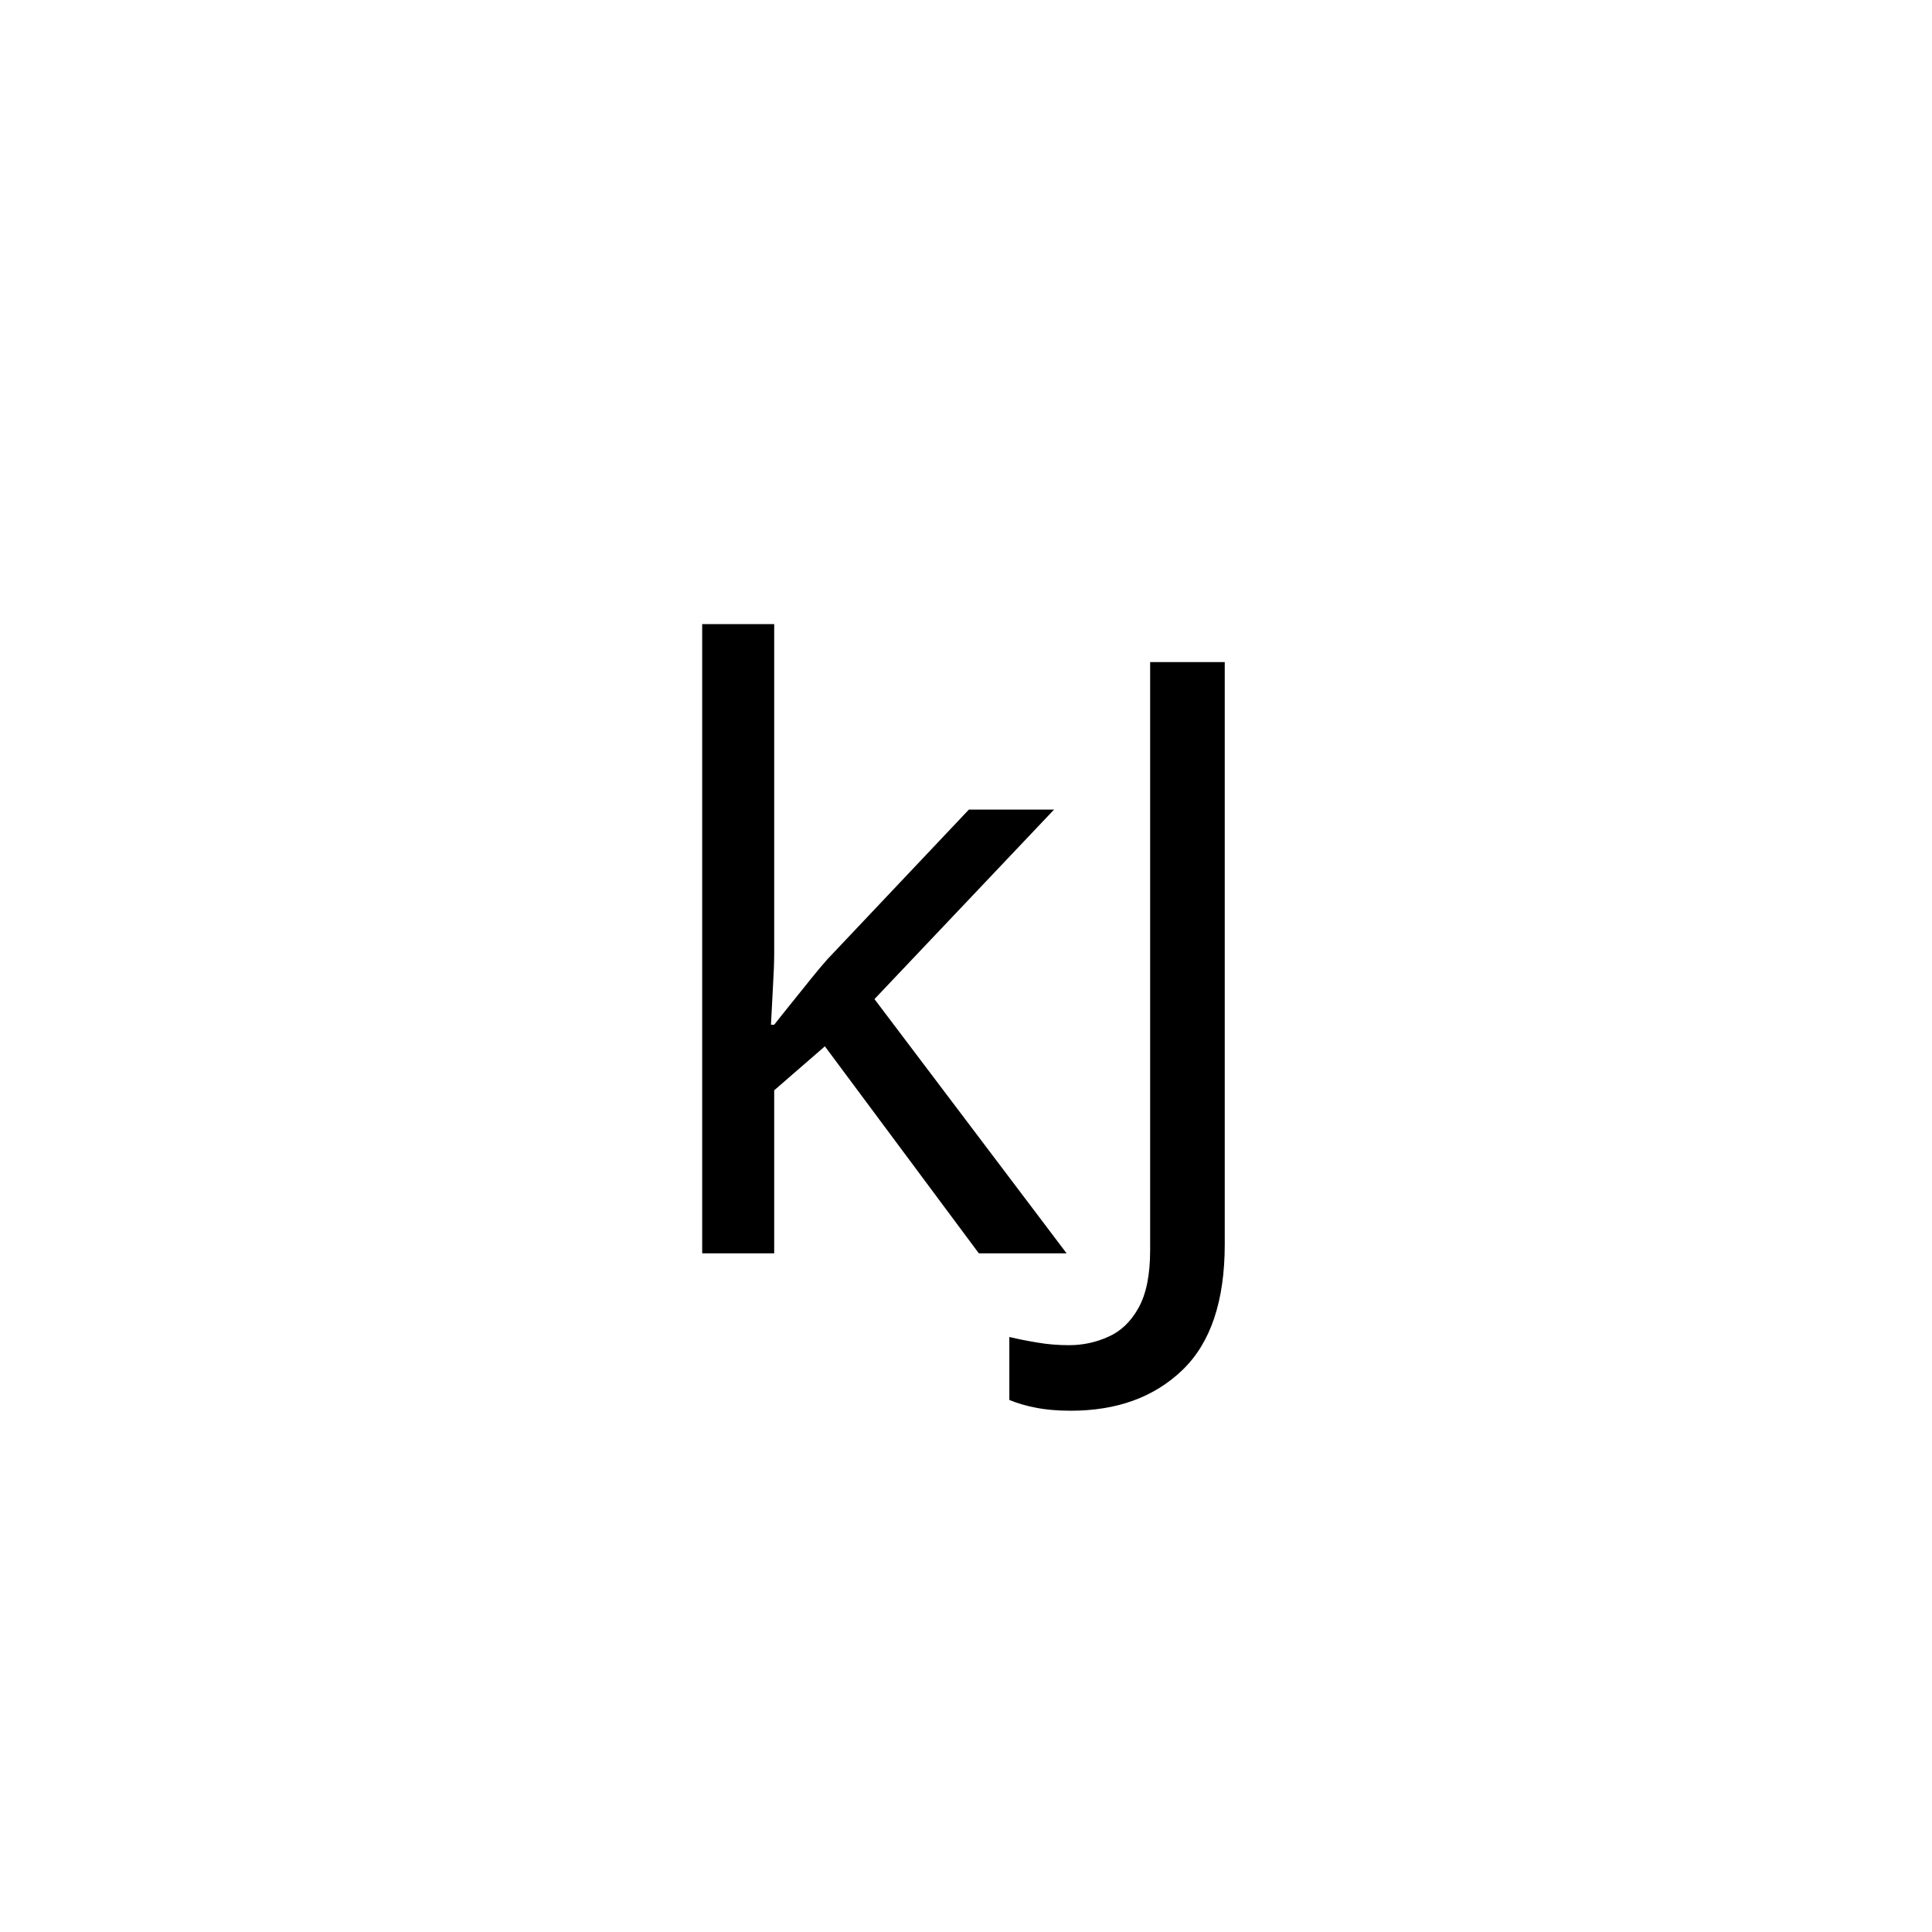
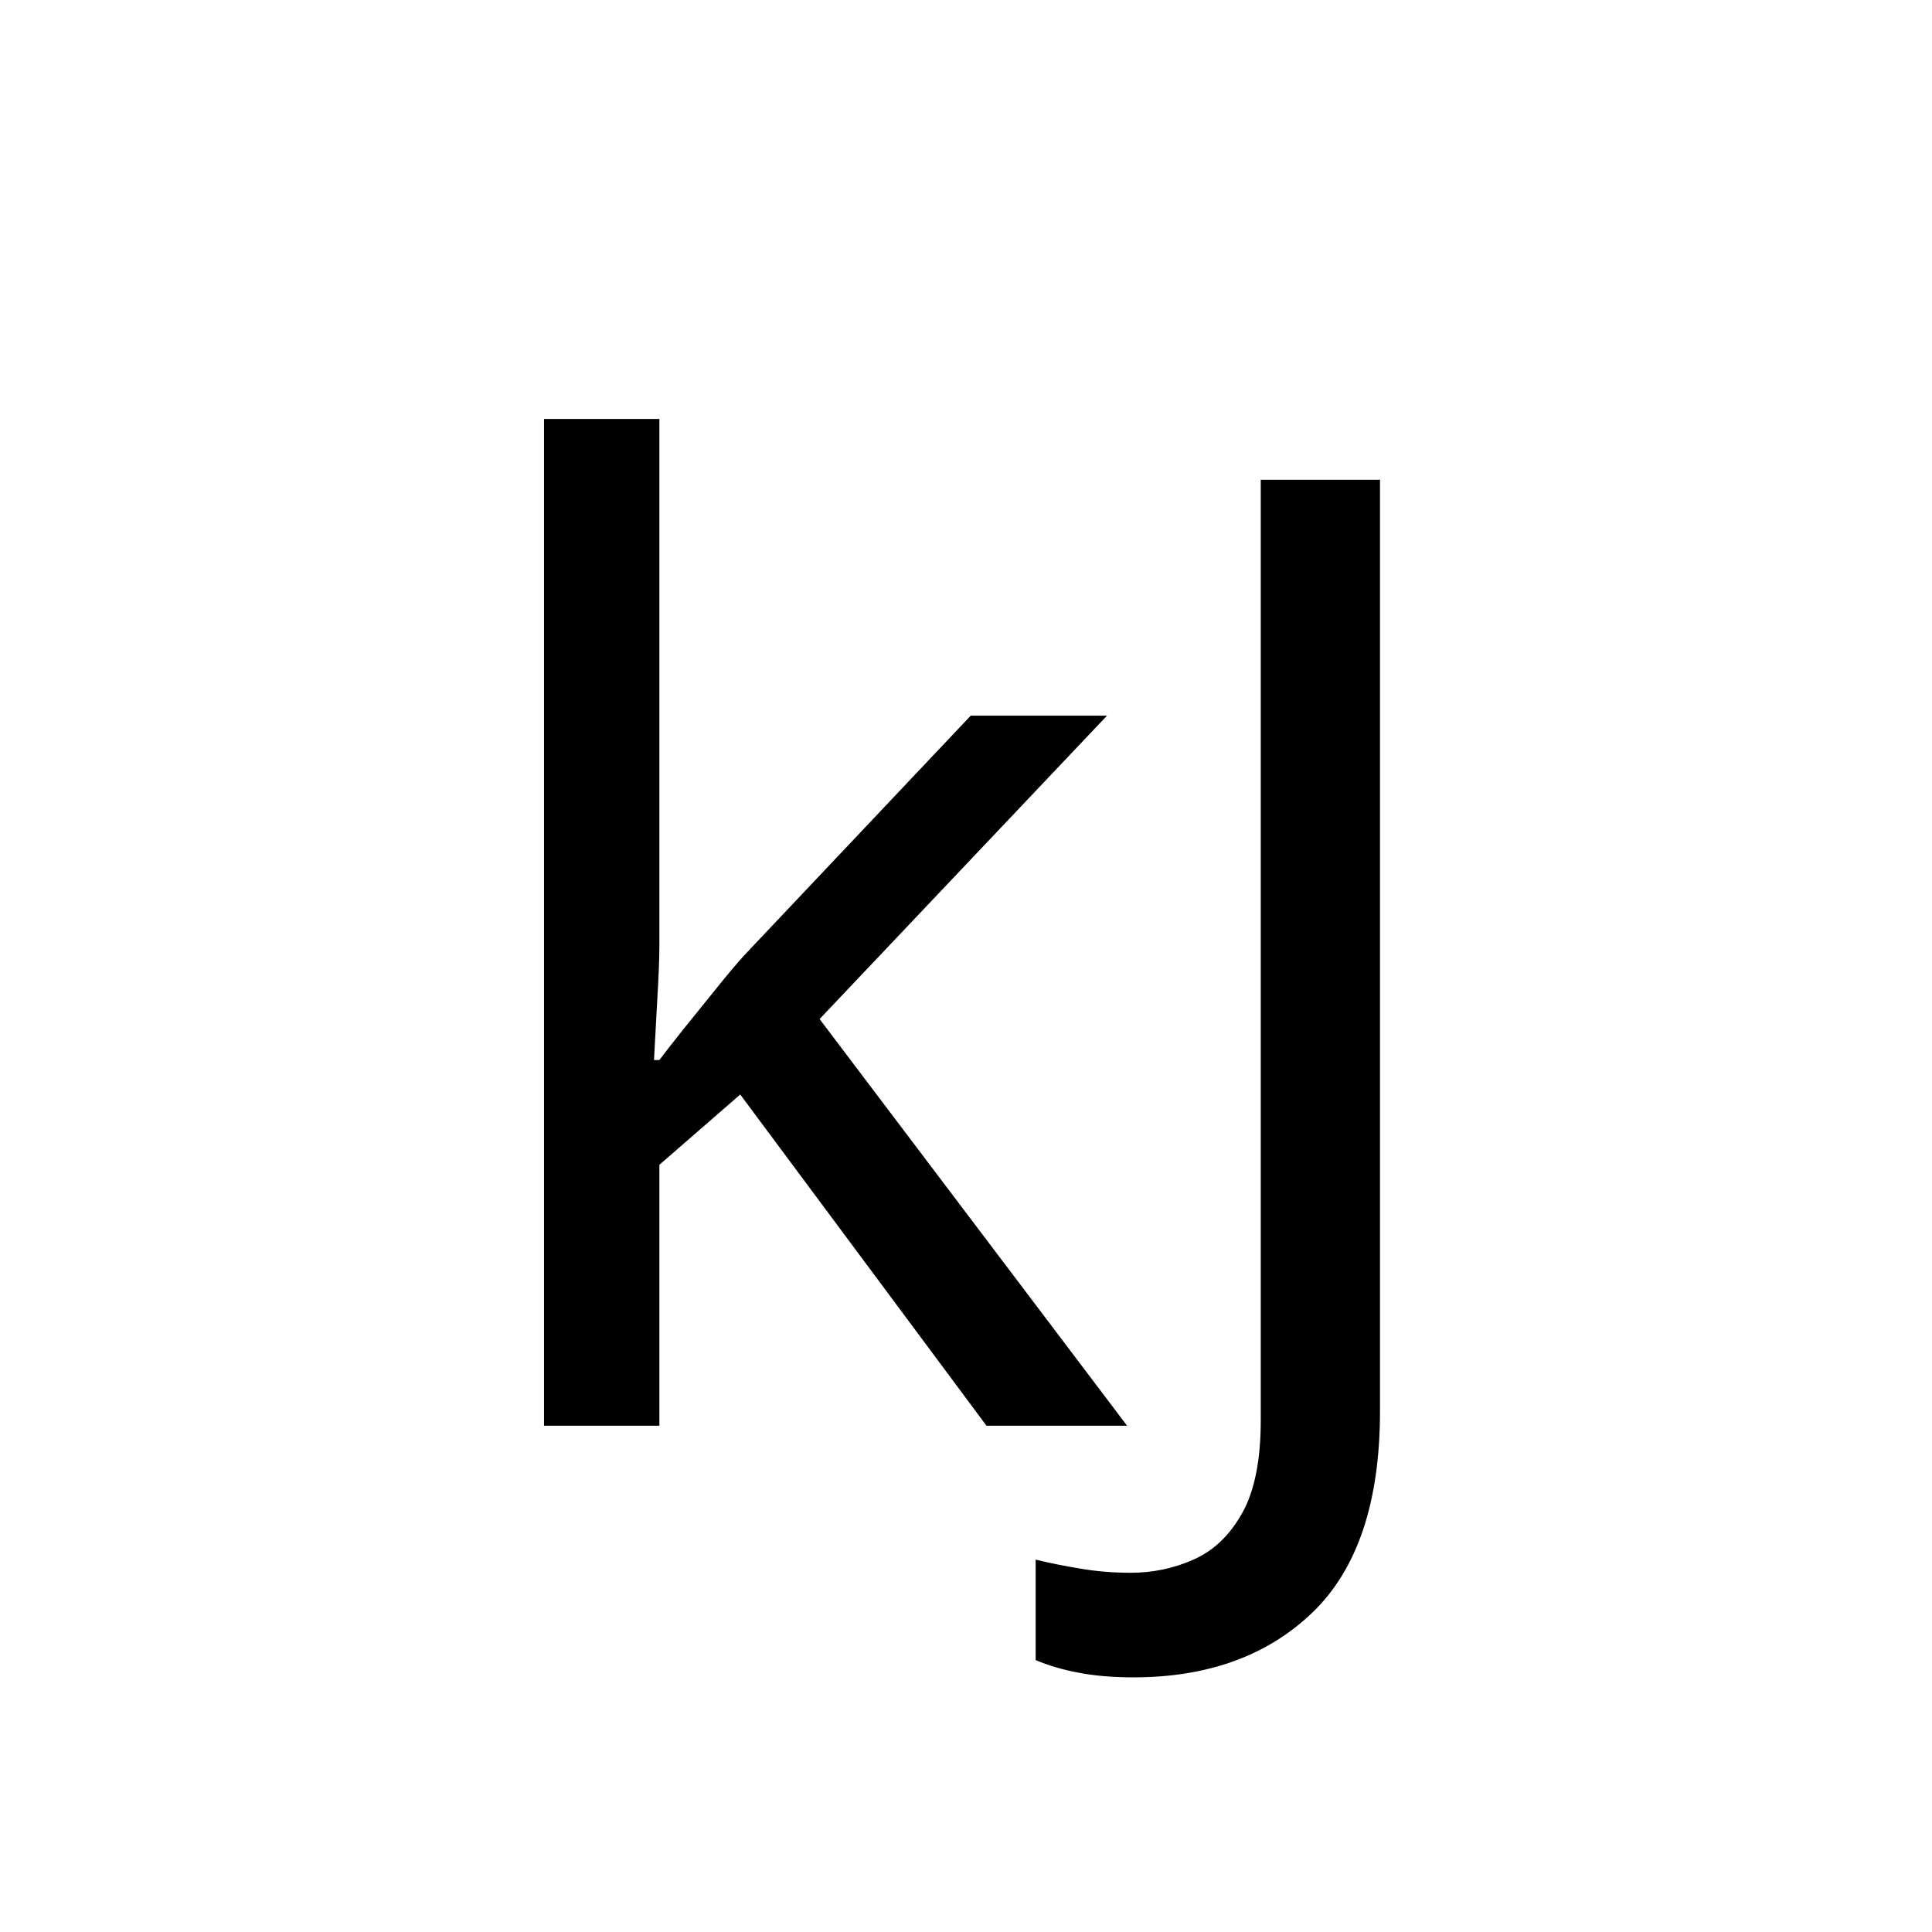
<svg xmlns="http://www.w3.org/2000/svg" viewBox="0 0 140 140">
-   <text x="50%" y="50%" text-anchor="middle" dominant-baseline="middle" font-size="60" font-family="sans-serif" font-weight="200">
+   <text x="50%" y="50%" text-anchor="middle" dominant-baseline="middle" font-size="96" font-family="sans-serif" font-weight="200">
    kJ
  </text>
</svg>
